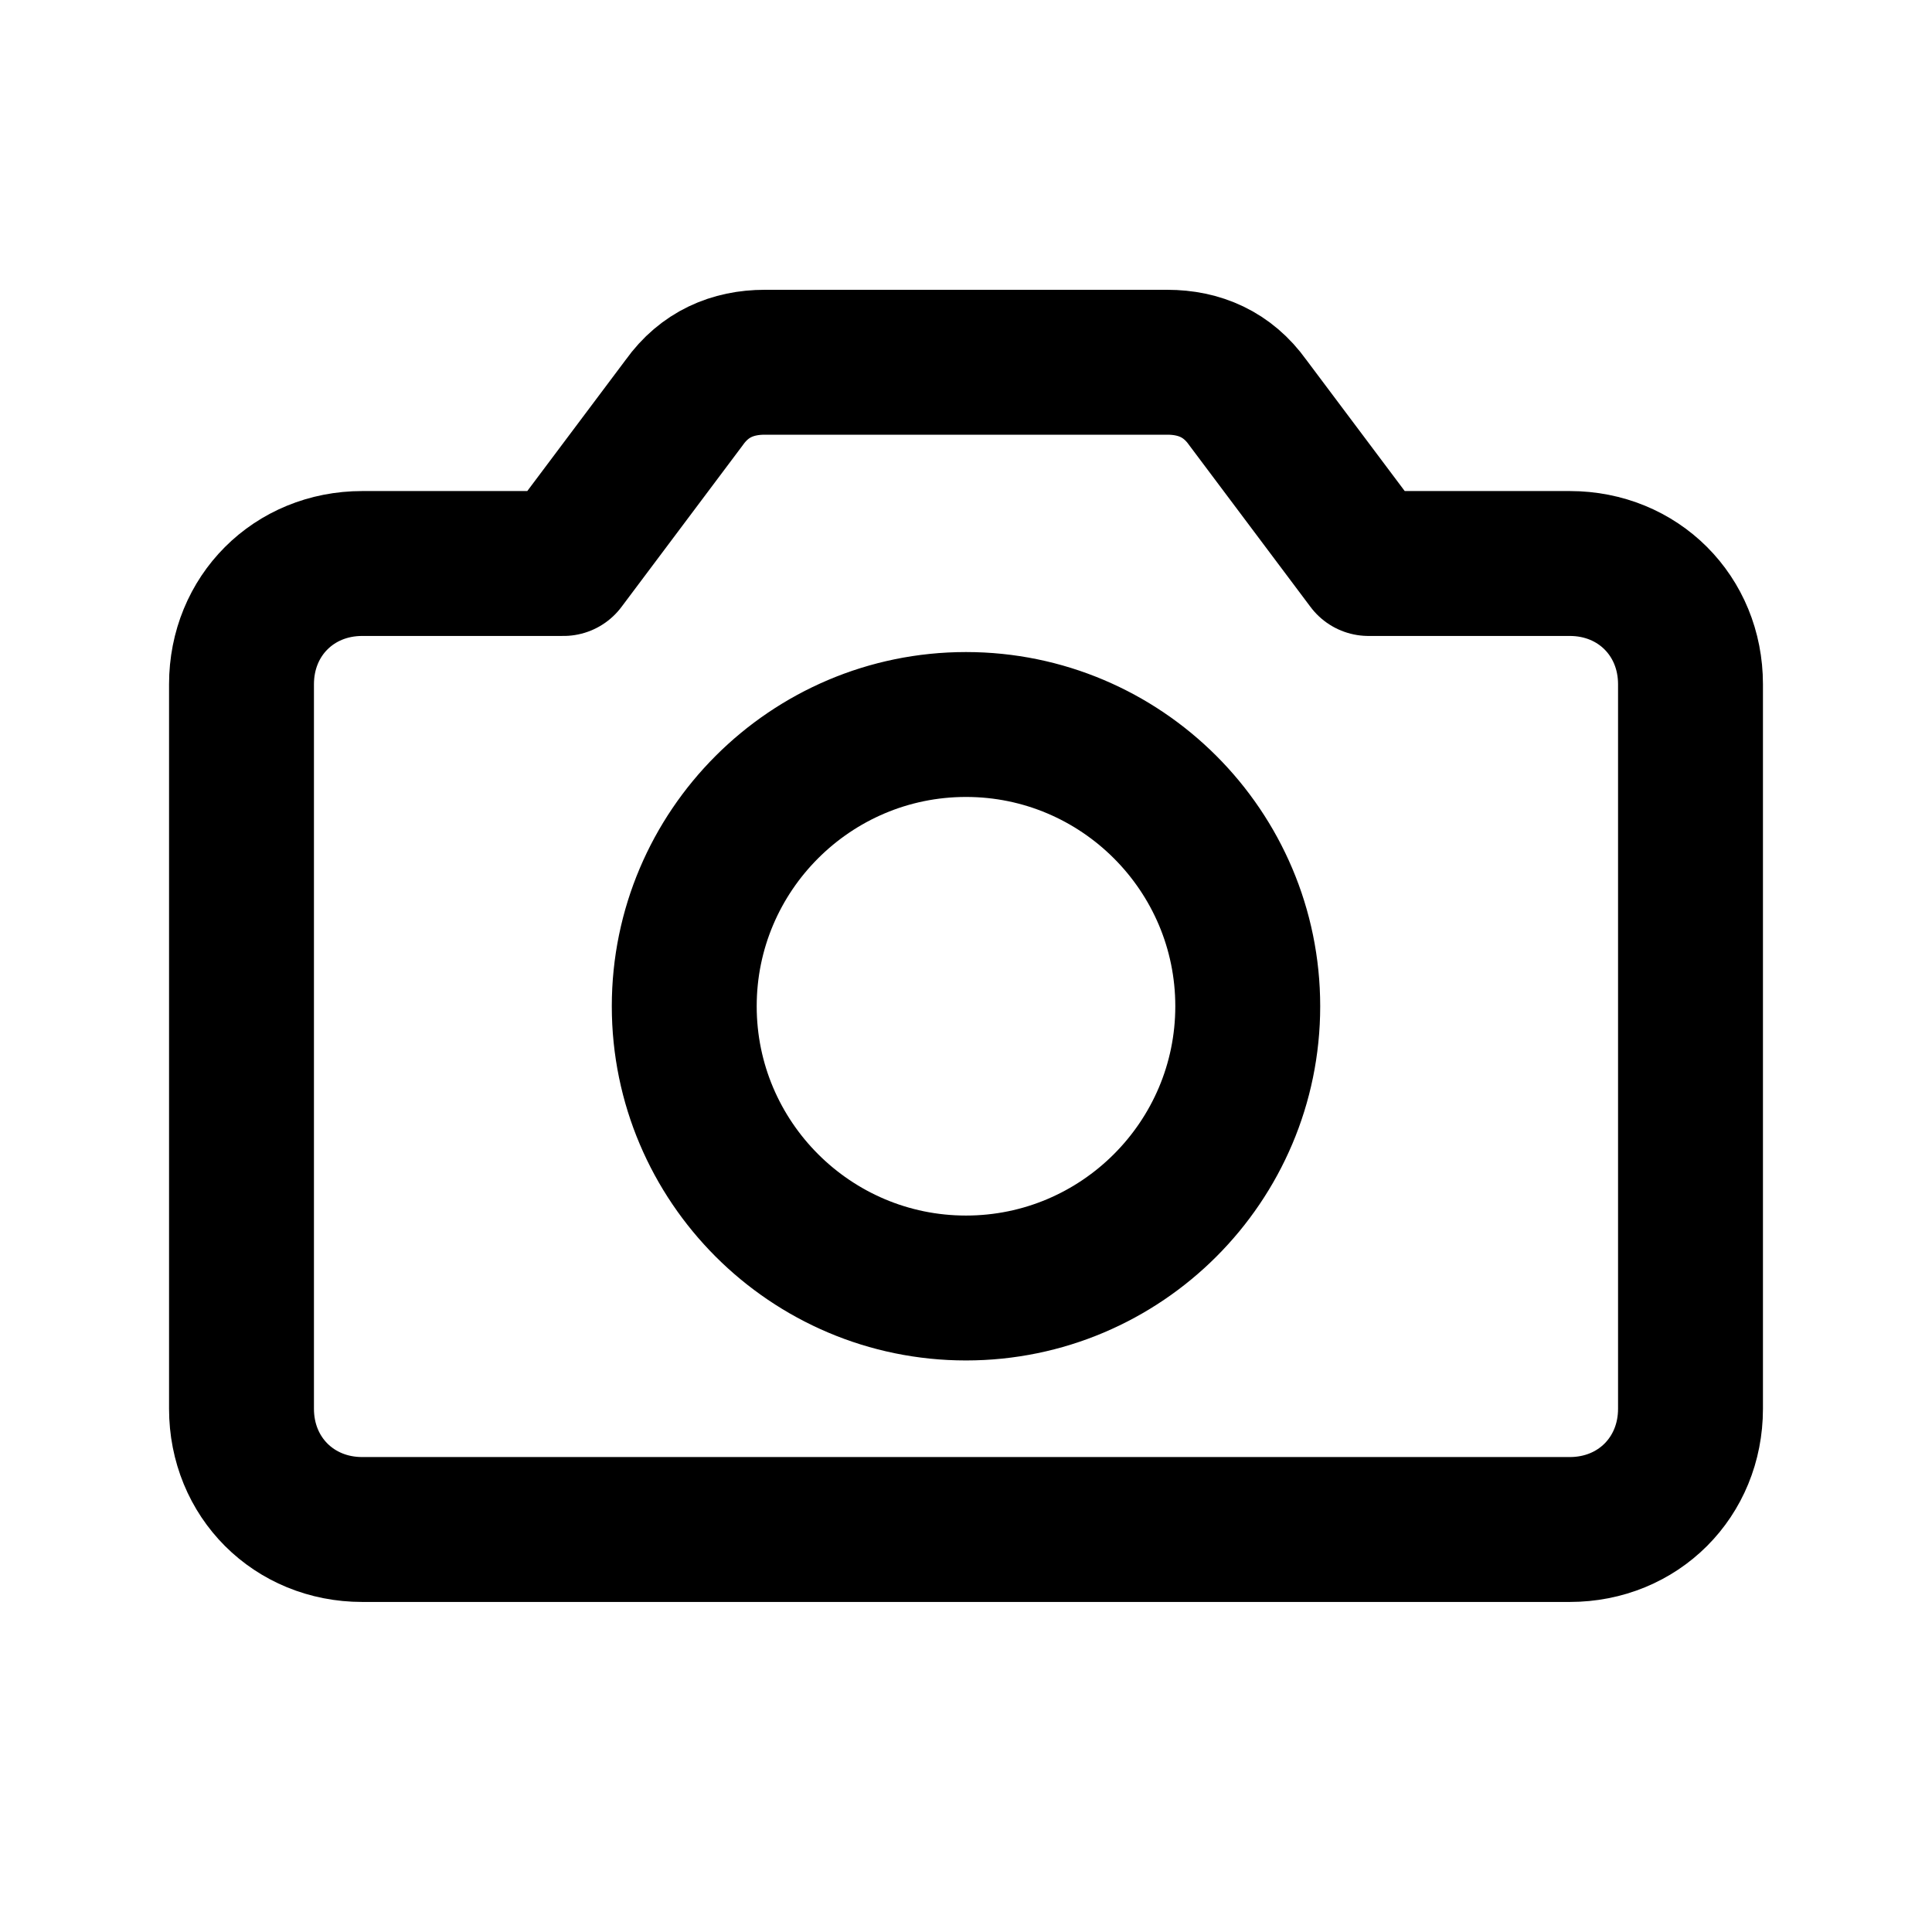
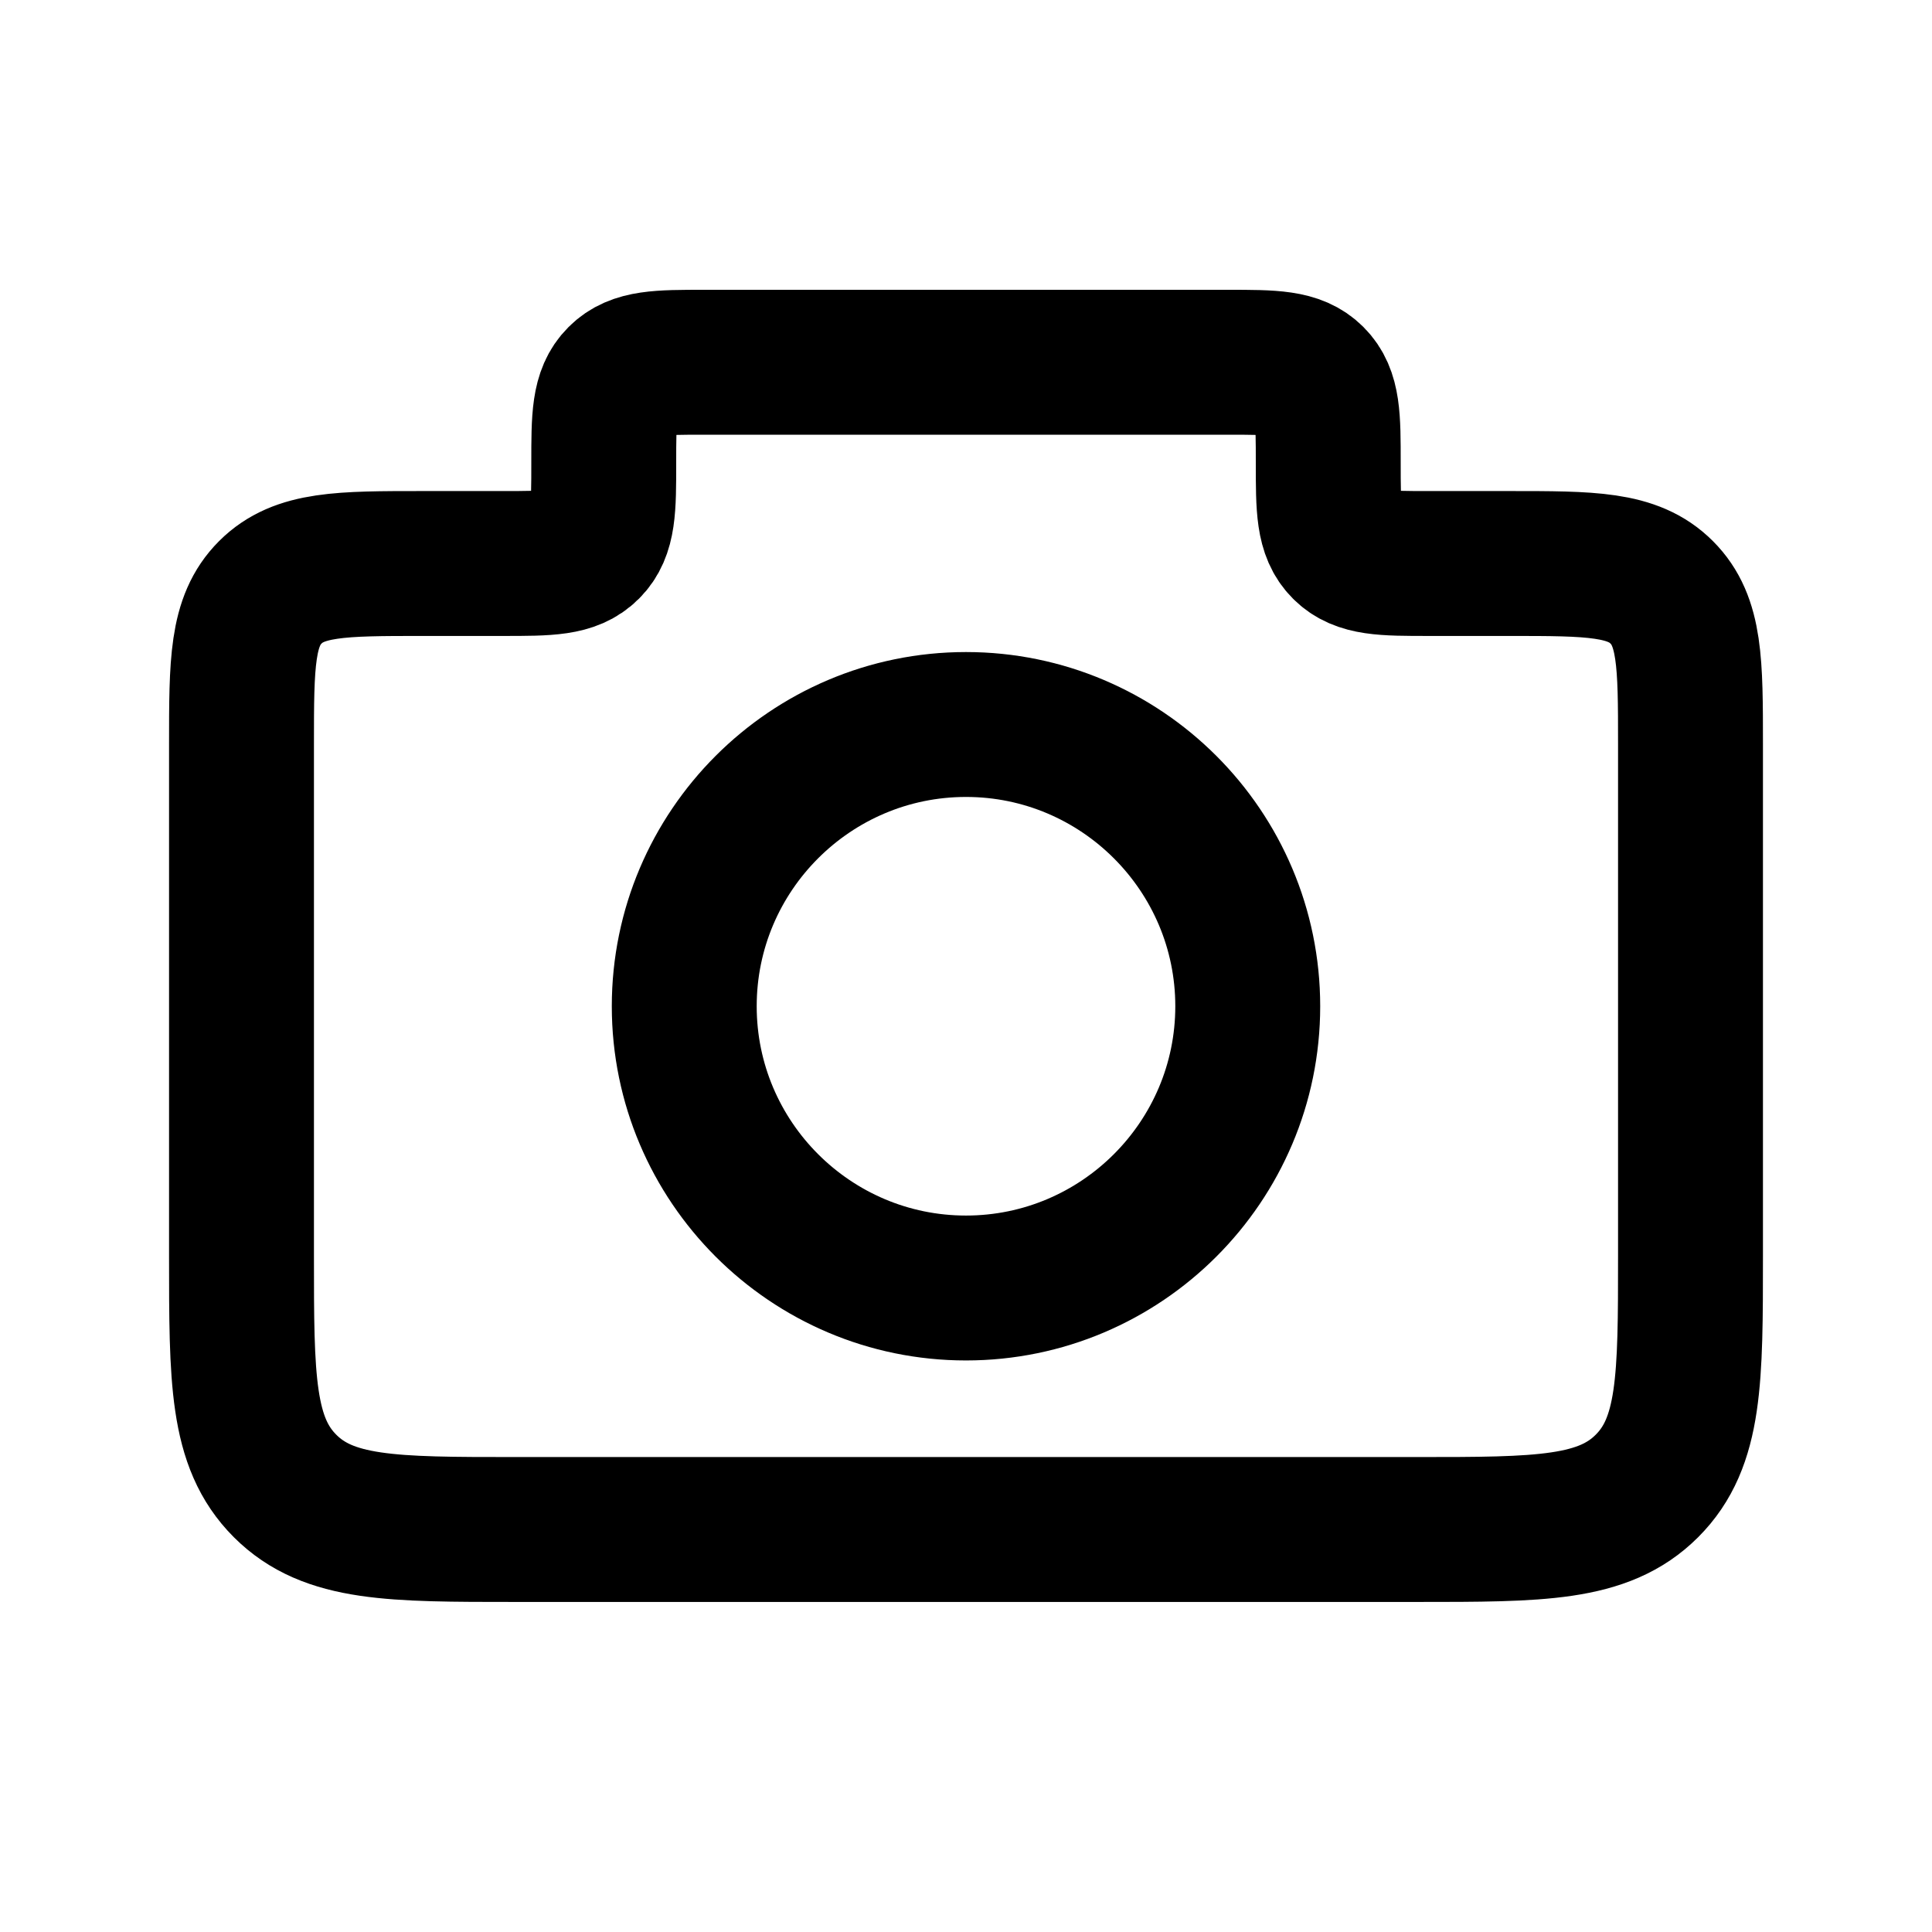
<svg xmlns="http://www.w3.org/2000/svg" viewBox="0 0 24 24">
-   <path d="M4.5,7 L7,7 L8.5,5 C8.75,4.65 9.1,4.5 9.5,4.5 L14.5,4.5 C14.9,4.5 15.25,4.65 15.5,5 L17,7 L19.5,7 C20.35,7 21,7.65 21,8.5 L21,17.5 C21,18.35 20.35,19 19.5,19 L4.5,19 C3.65,19 3,18.35 3,17.5 L3,8.5 C3,7.65 3.65,7 4.5,7 Z M15.5,12.5 C15.5,10.57 13.93,9 12,9 C10.07,9 8.5,10.57 8.5,12.5 C8.5,14.43 10.07,16 12,16 C13.93,16 15.5,14.43 15.5,12.5 Z" fill="none" stroke="currentColor" stroke-width="1.8" stroke-linecap="round" stroke-linejoin="round" />
+   <path d="M3,9.25 C3,8.238 3,7.716 3.358,7.358 C3.716,7 4.237,7 5.25,7 L6.25,7 C6.812,7 7.102,7 7.301,6.801 C7.5,6.602 7.5,6.312 7.5,5.75 L7.5,5.75 C7.5,5.188 7.5,4.898 7.699,4.699 C7.898,4.5 8.188,4.5 8.75,4.5 L15.25,4.5 C15.812,4.5 16.102,4.5 16.301,4.699 C16.5,4.898 16.5,5.188 16.5,5.75 L16.5,5.75 C16.5,6.312 16.5,6.602 16.699,6.801 C16.898,7 17.188,7 17.75,7 L18.75,7 C19.762,7 20.284,7 20.642,7.358 C21,7.716 21,8.238 21,9.25 L21,15.6 C21,17.13 21,17.918 20.459,18.459 C19.918,19 19.13,19 17.6,19 L6.4,19 C4.87,19 4.082,19 3.541,18.459 C3,17.918 3,17.13 3,15.6 Z M15.5,12.5 C15.5,10.57 13.93,9 12,9 C10.07,9 8.5,10.57 8.5,12.5 C8.5,14.43 10.07,16 12,16 C13.93,16 15.5,14.43 15.5,12.5 Z" fill="none" stroke="currentColor" stroke-width="1.8" stroke-linecap="round" stroke-linejoin="round" />
</svg>
